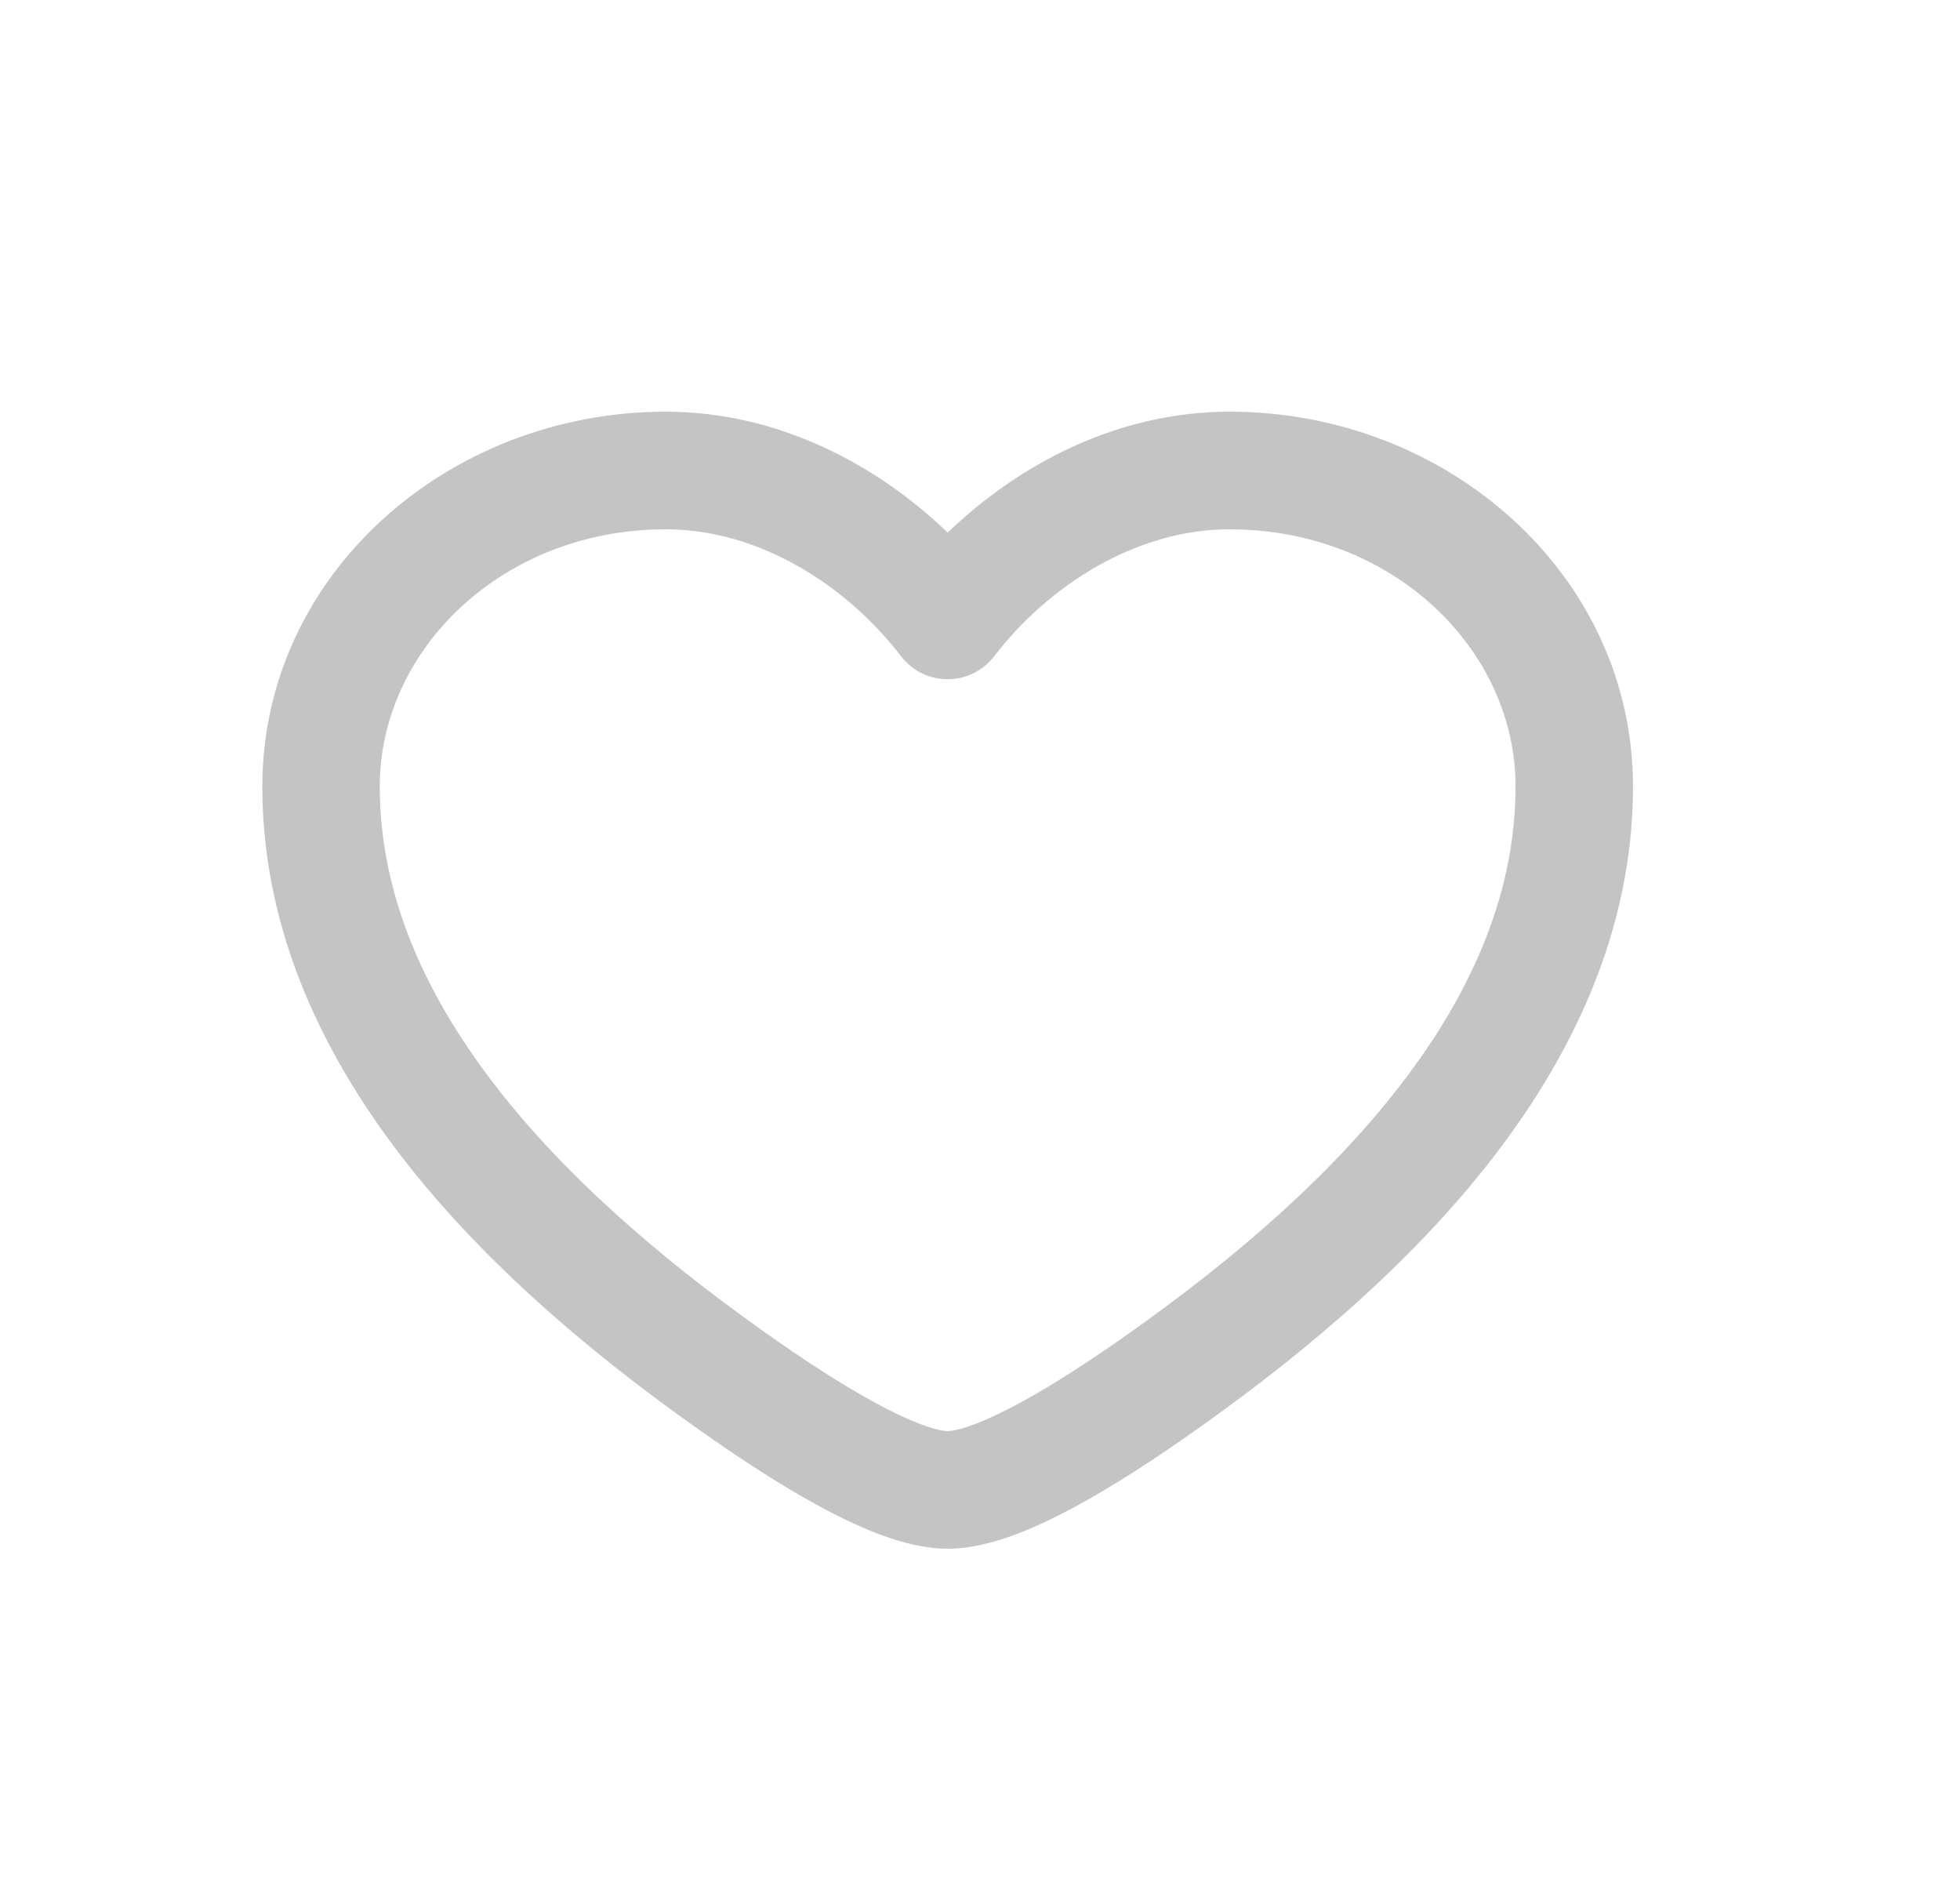
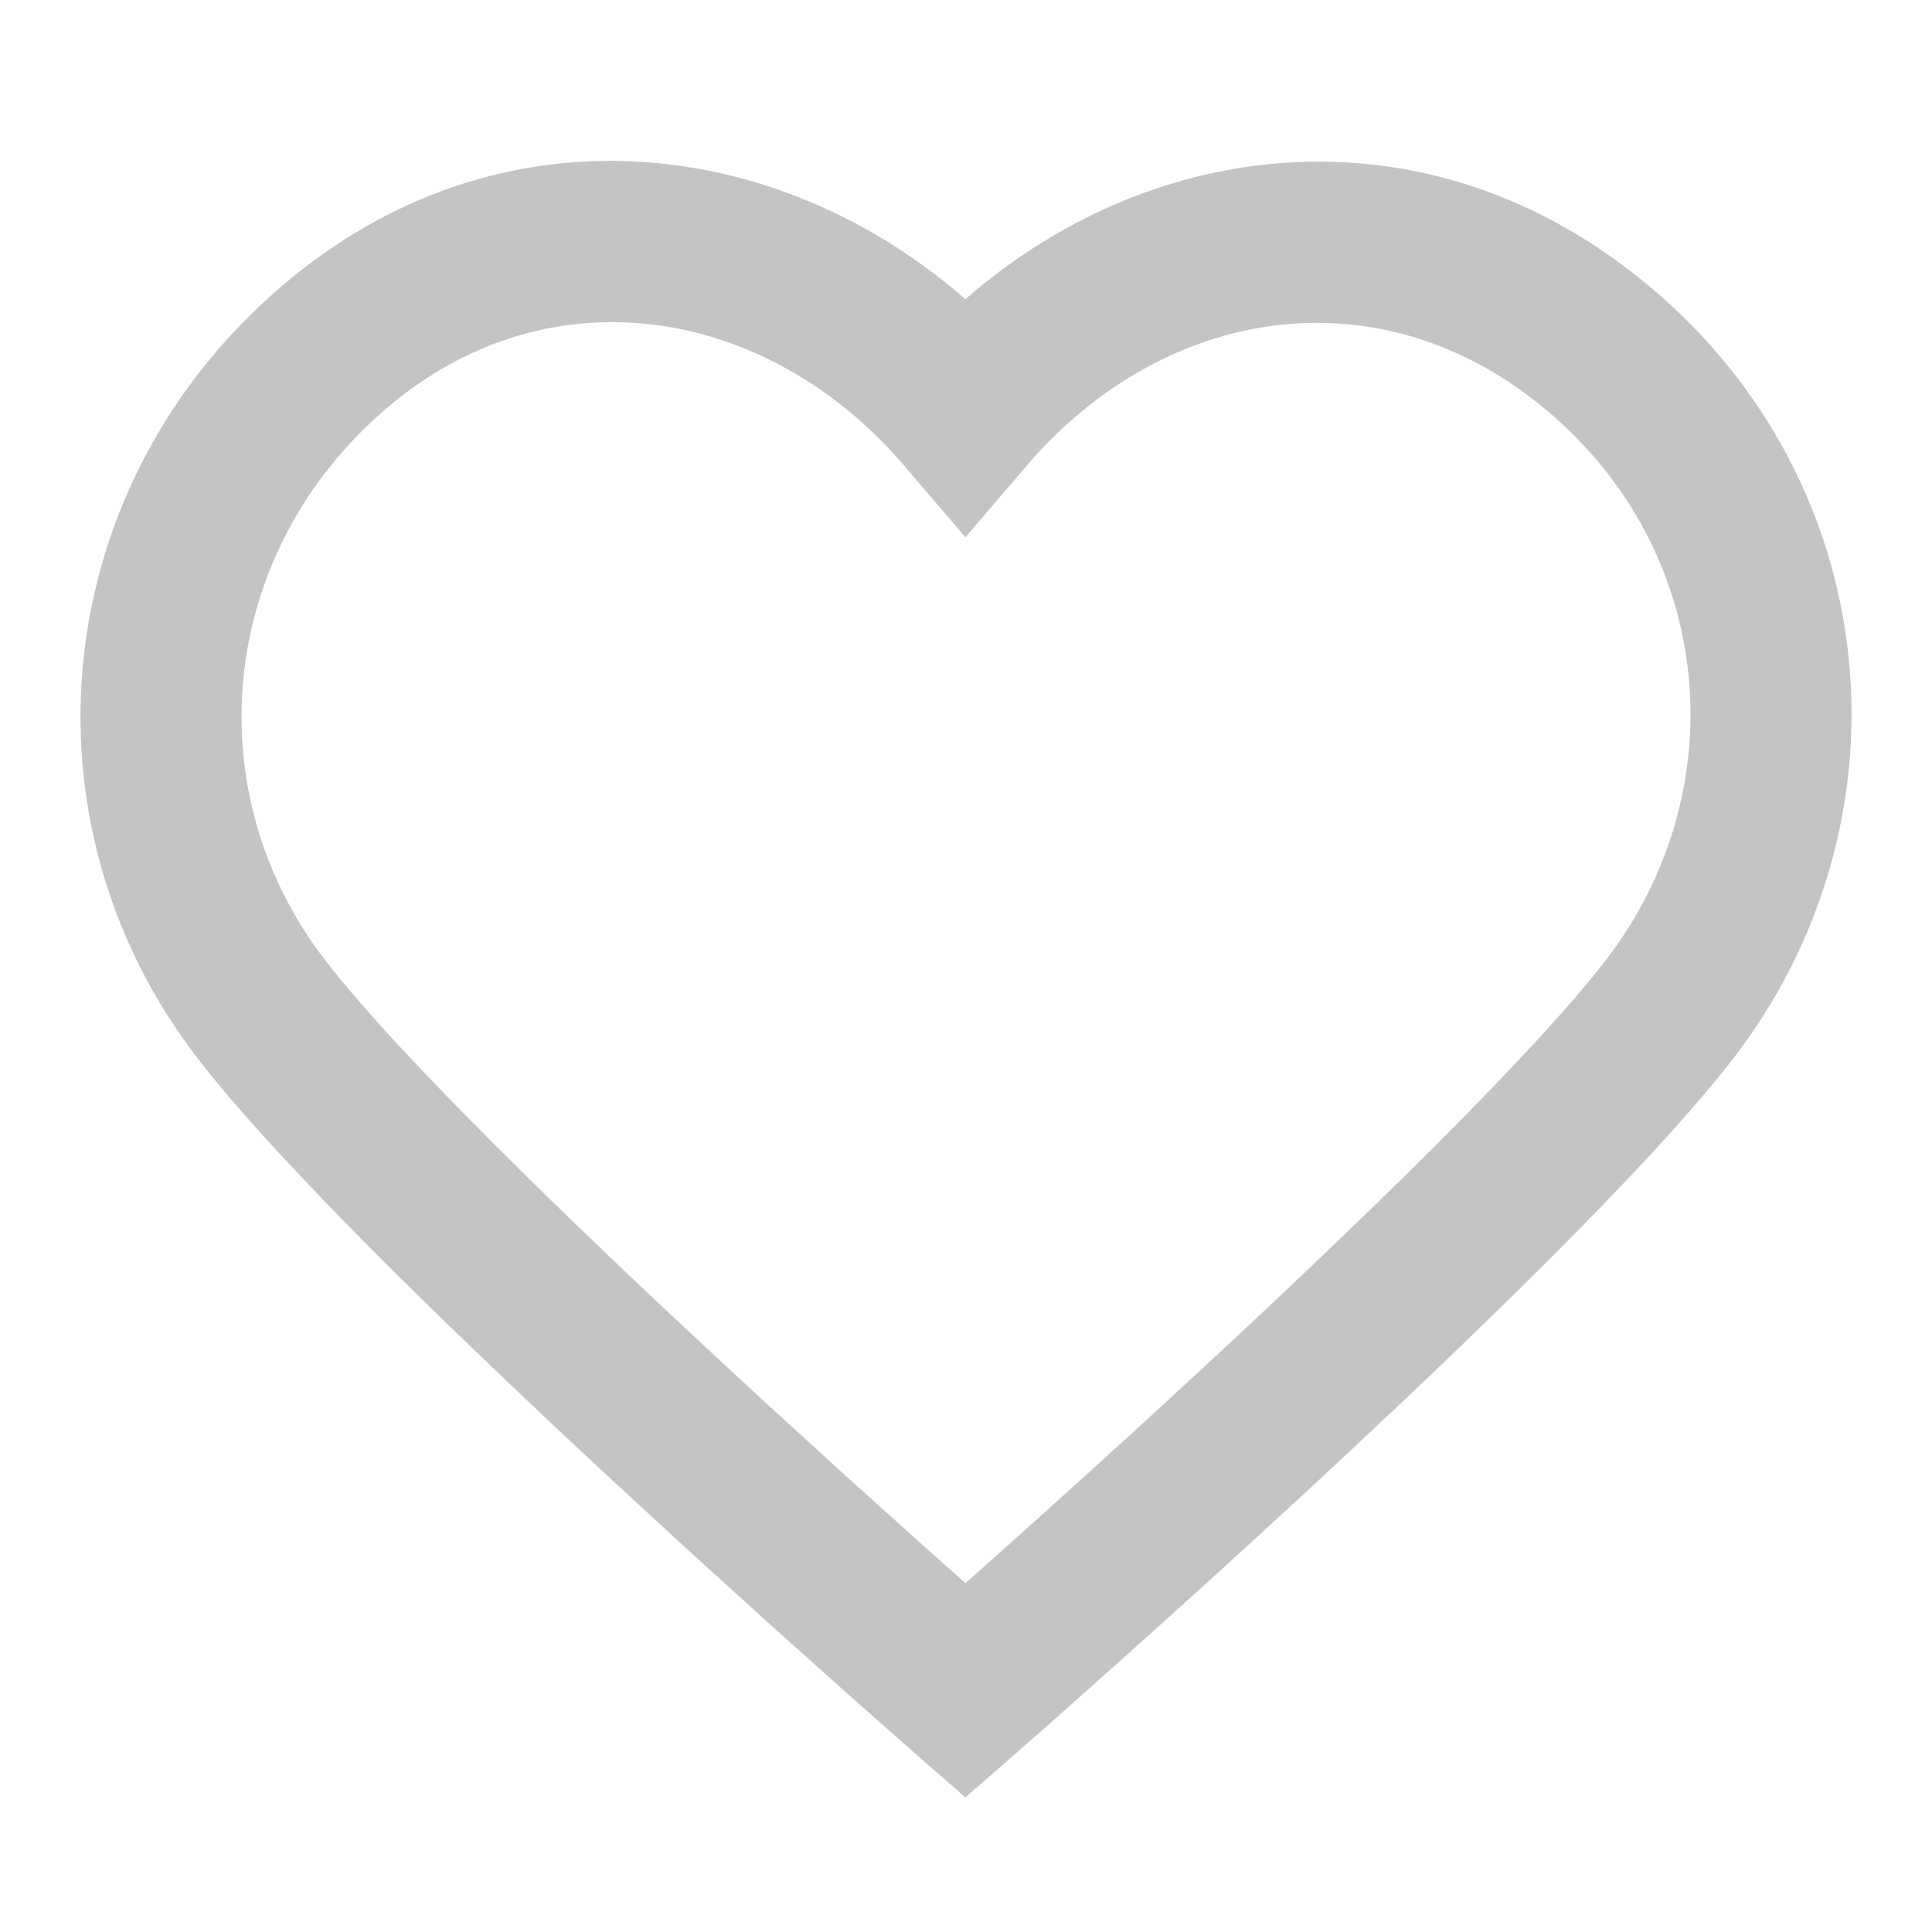
- <svg xmlns="http://www.w3.org/2000/svg" width="25" height="24" viewBox="0 0 25 24" fill="none">
-   <path fill-rule="evenodd" clip-rule="evenodd" d="M3.346 10.03C3.346 7.329 5.713 5.25 8.491 5.25C9.923 5.25 11.183 5.922 12.088 6.792C12.992 5.922 14.252 5.25 15.684 5.25C18.462 5.25 20.829 7.329 20.829 10.03C20.829 11.88 20.041 13.506 18.949 14.882C17.859 16.254 16.433 17.419 15.068 18.366C14.547 18.728 14.019 19.061 13.536 19.307C13.083 19.538 12.562 19.75 12.088 19.75C11.613 19.75 11.092 19.538 10.639 19.307C10.156 19.061 9.628 18.728 9.107 18.366C7.742 17.419 6.316 16.254 5.226 14.882C4.134 13.506 3.346 11.88 3.346 10.03ZM8.491 6.75C6.414 6.75 4.844 8.279 4.844 10.03C4.844 11.433 5.44 12.74 6.399 13.948C7.36 15.159 8.654 16.227 9.96 17.133C10.455 17.476 10.92 17.767 11.319 17.971C11.746 18.189 11.994 18.25 12.088 18.25C12.181 18.25 12.429 18.189 12.856 17.971C13.255 17.767 13.72 17.476 14.215 17.133C15.521 16.227 16.815 15.159 17.776 13.948C18.735 12.74 19.331 11.433 19.331 10.03C19.331 8.279 17.762 6.75 15.684 6.75C14.491 6.75 13.377 7.463 12.681 8.369C12.54 8.554 12.32 8.662 12.088 8.662C11.855 8.662 11.635 8.554 11.493 8.369C10.798 7.463 9.684 6.75 8.491 6.75Z" fill="#C4C4C4" />
+ <svg xmlns="http://www.w3.org/2000/svg" width="24" height="24" viewBox="0 0 24 24" fill="none">
+   <path fill-rule="evenodd" clip-rule="evenodd" d="M11.993 3.717C9.653 1.672 6.193 1.254 3.505 3.55C0.598 6.033 0.176 10.216 2.475 13.174C3.518 14.516 5.765 16.683 7.687 18.463C8.661 19.365 9.572 20.187 10.24 20.783C10.574 21.081 10.847 21.323 11.037 21.491C11.132 21.575 11.207 21.64 11.257 21.684L11.334 21.752L11.335 21.753C11.335 21.753 11.335 21.753 11.993 21L11.335 21.753L11.993 22.328L12.651 21.753L11.993 21C12.651 21.753 12.651 21.753 12.651 21.753L12.729 21.684C12.78 21.64 12.854 21.575 12.949 21.491C13.139 21.323 13.413 21.081 13.746 20.783C14.414 20.187 15.326 19.365 16.3 18.463C18.222 16.683 20.469 14.516 21.512 13.174C23.802 10.227 23.445 6.012 20.471 3.541C17.754 1.282 14.33 1.671 11.993 3.717ZM11.993 19.666C11.867 19.555 11.726 19.429 11.572 19.291C10.911 18.701 10.008 17.887 9.046 16.996C7.095 15.189 4.978 13.136 4.054 11.947C2.418 9.842 2.701 6.867 4.804 5.07C6.818 3.35 9.528 3.792 11.233 5.786L11.993 6.674L12.753 5.786C14.451 3.801 17.126 3.361 19.192 5.079C21.315 6.843 21.577 9.83 19.933 11.947C19.009 13.136 16.891 15.189 14.941 16.996C13.978 17.887 13.076 18.701 12.415 19.291C12.26 19.429 12.119 19.555 11.993 19.666Z" fill="#C4C4C4" />
</svg>
